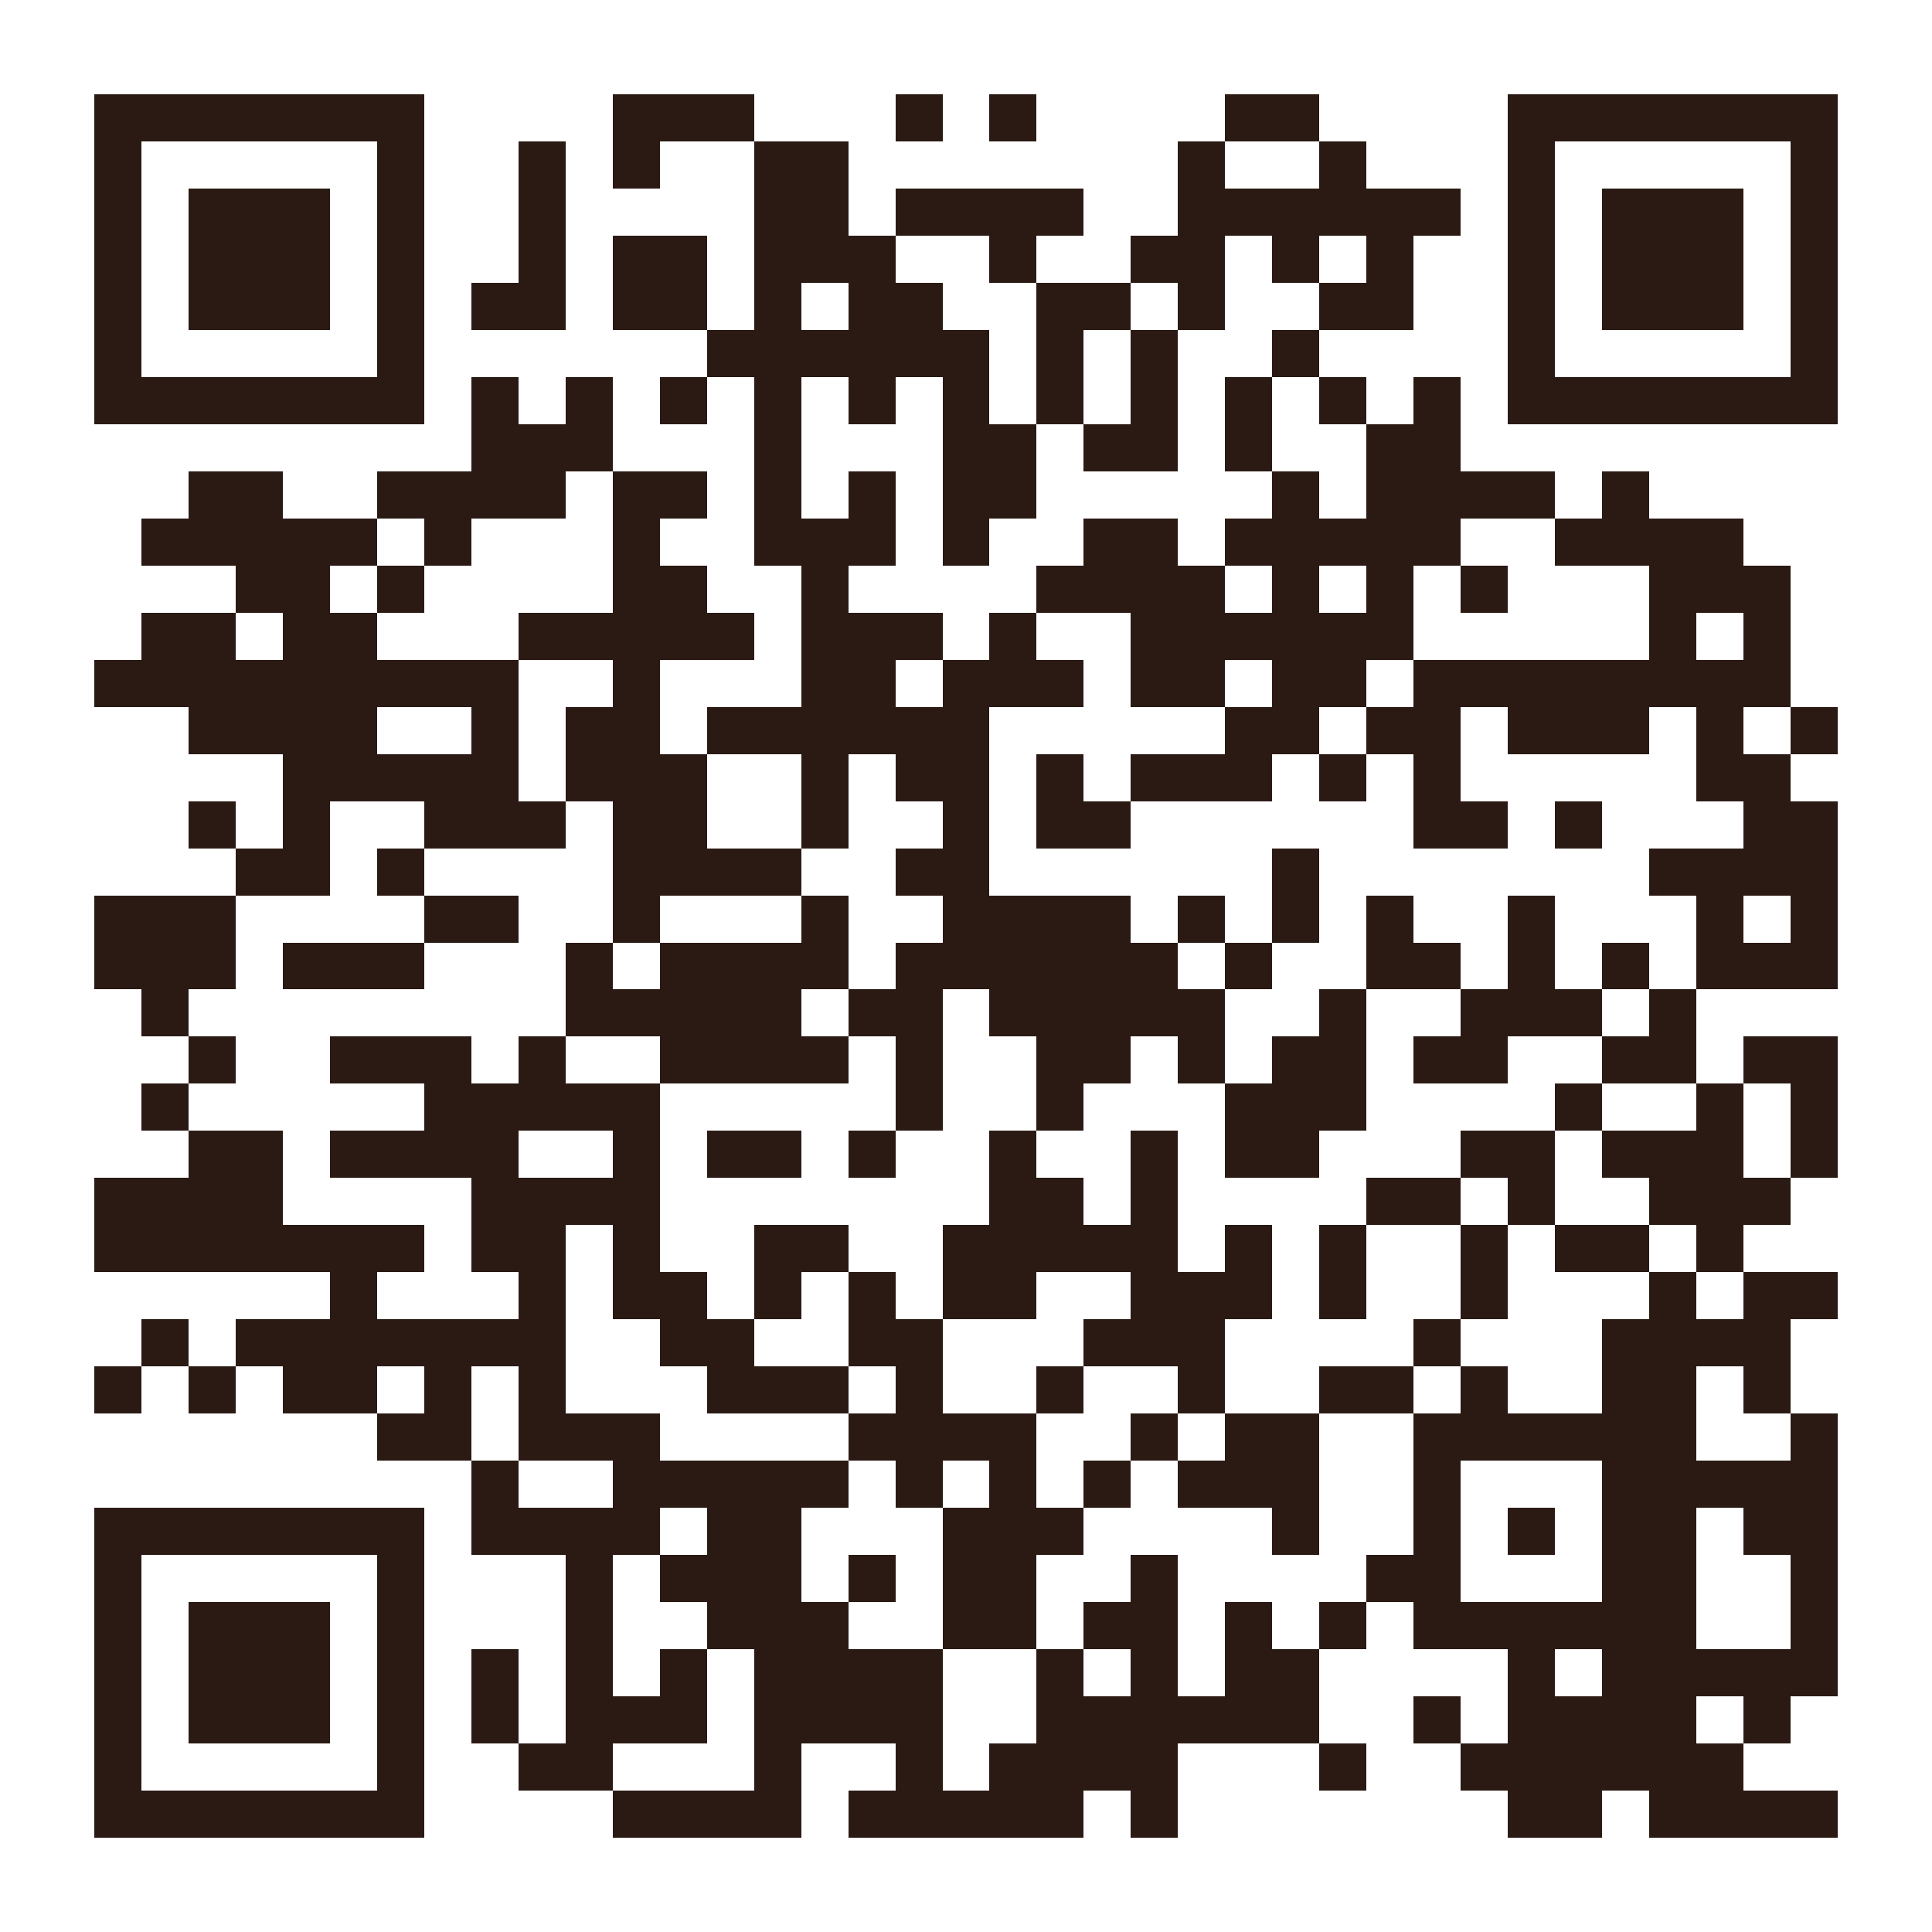
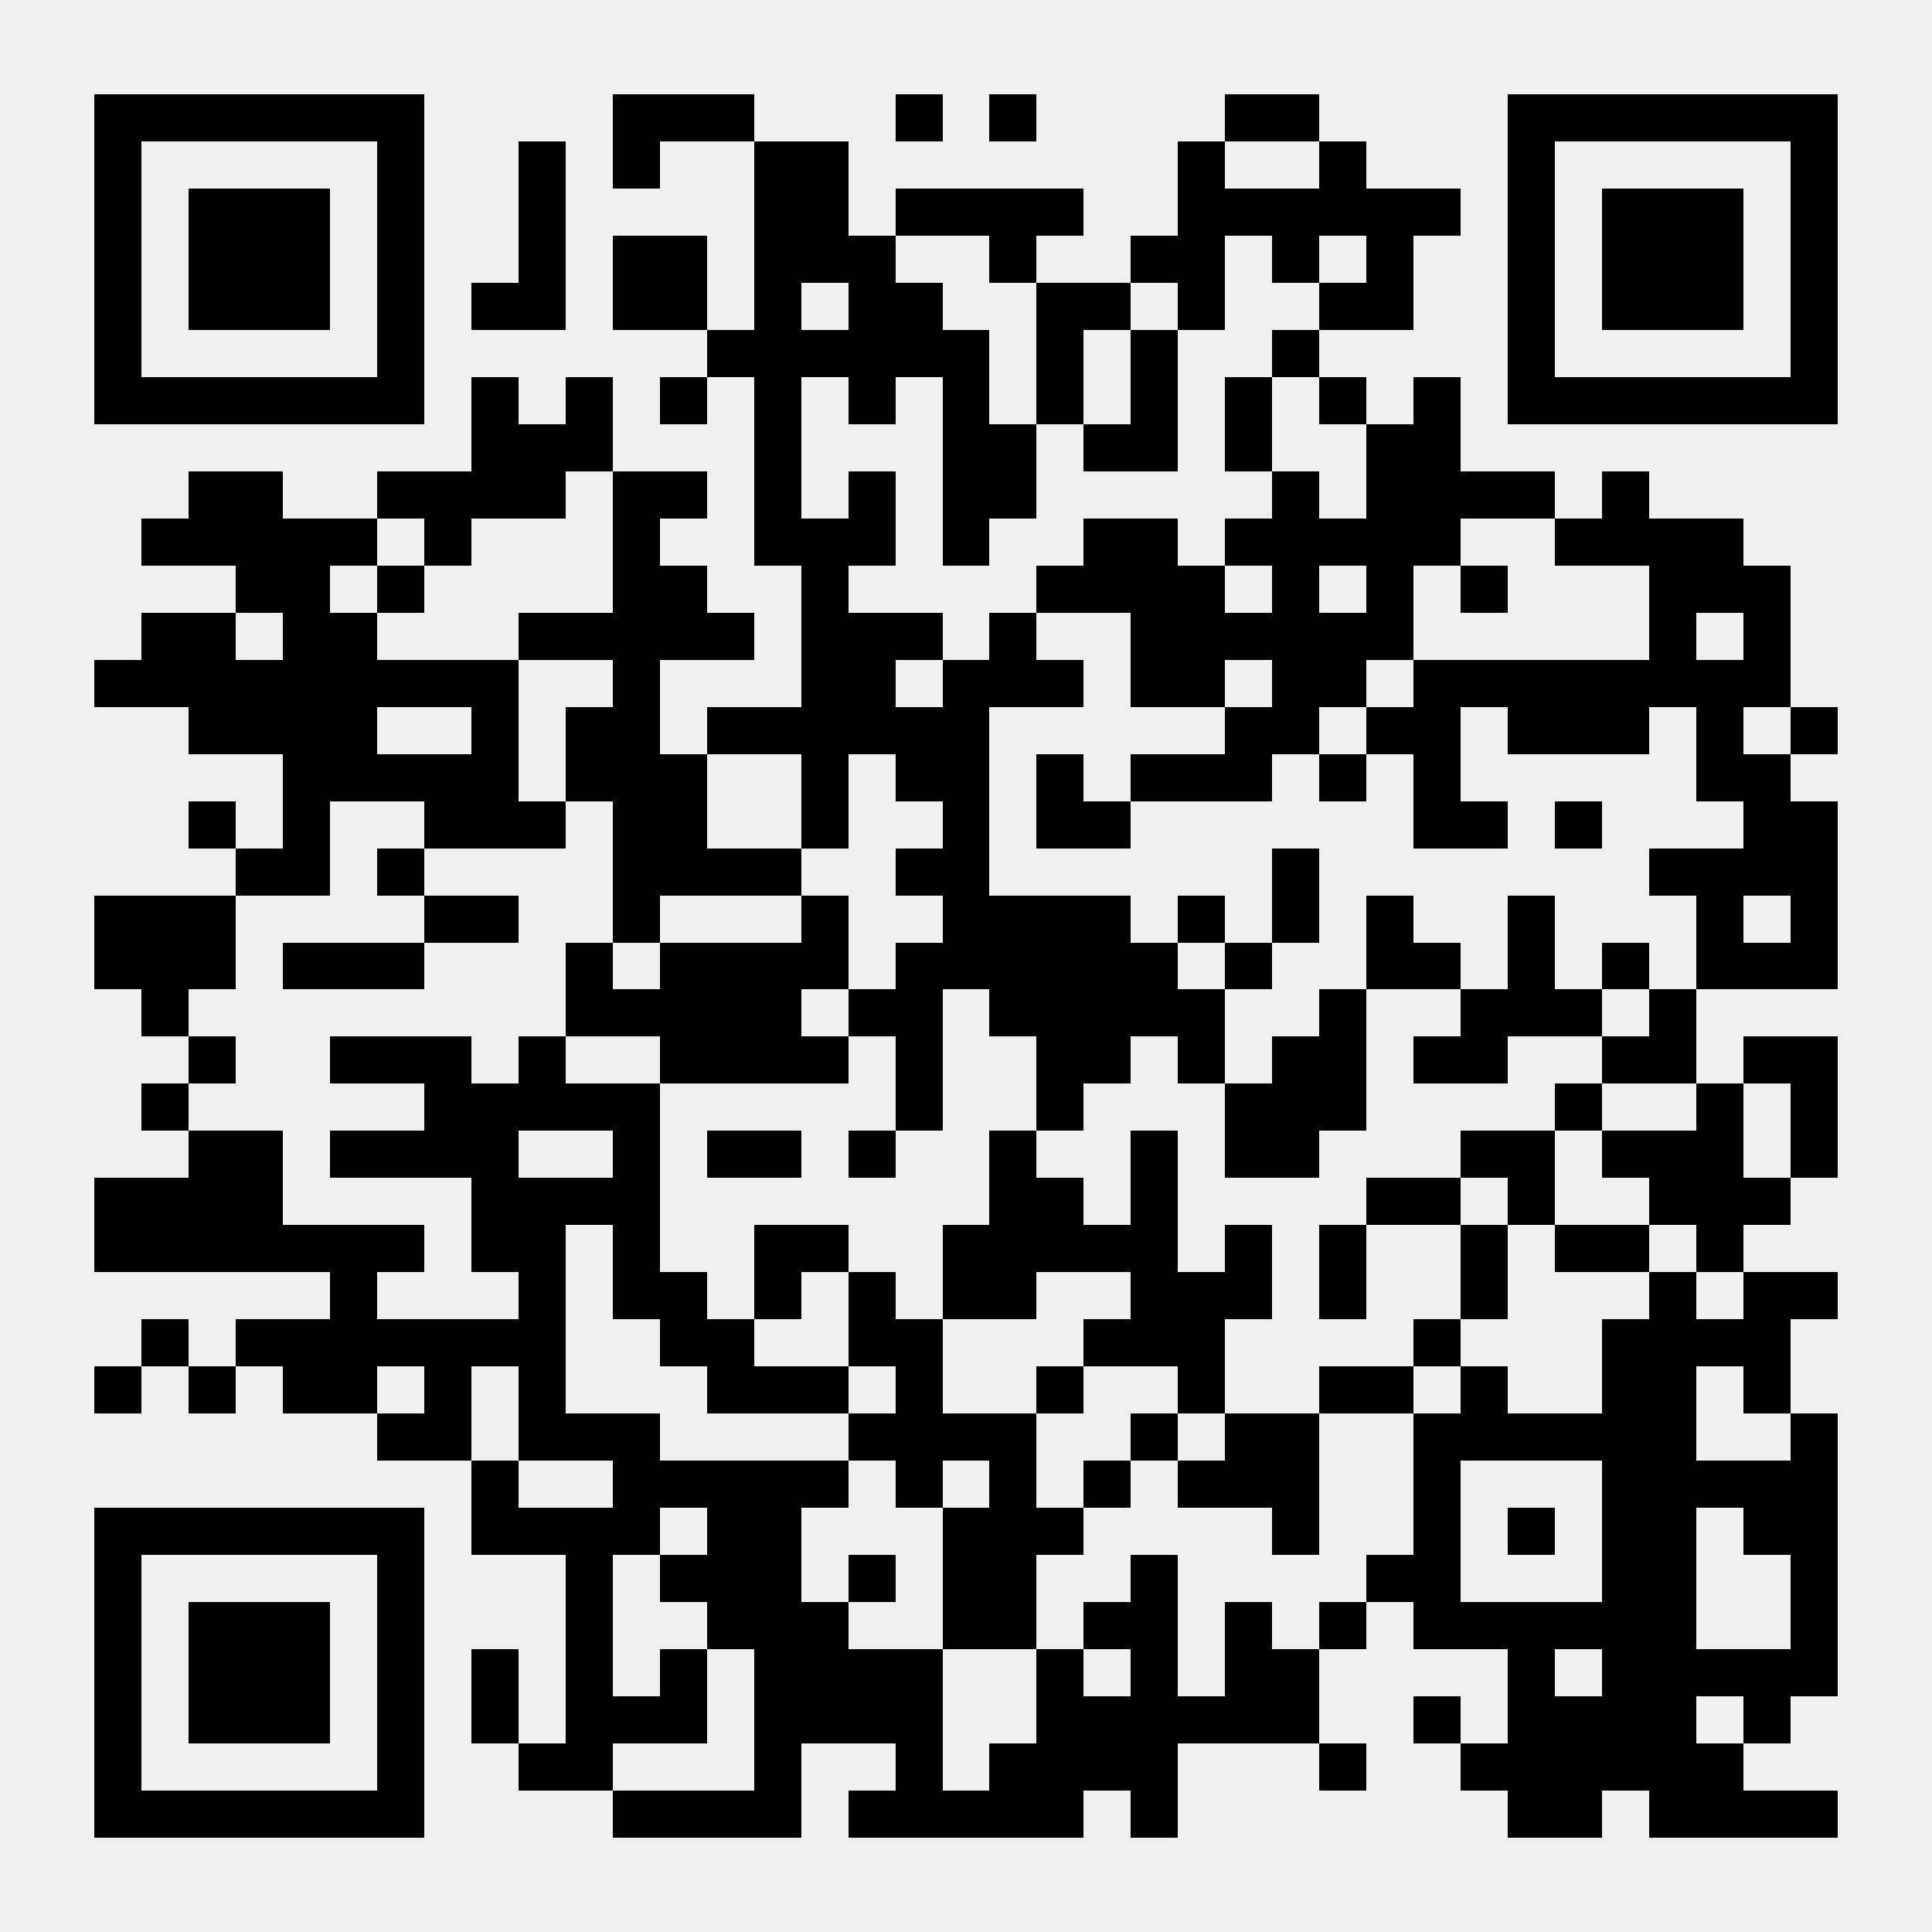
<svg xmlns="http://www.w3.org/2000/svg" viewBox="0 0 41 41" shape-rendering="crispEdges">
-   <path fill="#FFFFFF" d="M0 0h41v41H0z" />
-   <path stroke="#2B1A14" d="M2 2.5h7m4 0h3m3 0h1m1 0h1m4 0h2m4 0h7M2 3.5h1m5 0h1m2 0h1m1 0h1m2 0h2m7 0h1m2 0h1m3 0h1m5 0h1M2 4.5h1m1 0h3m1 0h1m2 0h1m4 0h2m1 0h4m2 0h6m1 0h1m1 0h3m1 0h1M2 5.5h1m1 0h3m1 0h1m2 0h1m1 0h2m1 0h3m2 0h1m2 0h2m1 0h1m1 0h1m2 0h1m1 0h3m1 0h1M2 6.5h1m1 0h3m1 0h1m1 0h2m1 0h2m1 0h1m1 0h2m2 0h2m1 0h1m2 0h2m2 0h1m1 0h3m1 0h1M2 7.5h1m5 0h1m6 0h6m1 0h1m1 0h1m2 0h1m4 0h1m5 0h1M2 8.5h7m1 0h1m1 0h1m1 0h1m1 0h1m1 0h1m1 0h1m1 0h1m1 0h1m1 0h1m1 0h1m1 0h1m1 0h7M10 9.5h3m3 0h1m3 0h2m1 0h2m1 0h1m2 0h2M4 10.5h2m2 0h4m1 0h2m1 0h1m1 0h1m1 0h2m5 0h1m1 0h4m1 0h1M3 11.5h5m1 0h1m3 0h1m2 0h3m1 0h1m2 0h2m1 0h5m2 0h4M5 12.5h2m1 0h1m4 0h2m2 0h1m4 0h4m1 0h1m1 0h1m1 0h1m3 0h3M3 13.5h2m1 0h2m3 0h5m1 0h3m1 0h1m2 0h6m5 0h1m1 0h1M2 14.5h9m2 0h1m3 0h2m1 0h3m1 0h2m1 0h2m1 0h8M4 15.5h4m2 0h1m1 0h2m1 0h6m5 0h2m1 0h2m1 0h3m1 0h1m1 0h1M6 16.5h5m1 0h3m2 0h1m1 0h2m1 0h1m1 0h3m1 0h1m1 0h1m5 0h2M4 17.5h1m1 0h1m2 0h3m1 0h2m2 0h1m2 0h1m1 0h2m6 0h2m1 0h1m3 0h2M5 18.5h2m1 0h1m4 0h4m2 0h2m6 0h1m7 0h4M2 19.5h3m4 0h2m2 0h1m3 0h1m2 0h4m1 0h1m1 0h1m1 0h1m2 0h1m3 0h1m1 0h1M2 20.5h3m1 0h3m3 0h1m1 0h4m1 0h6m1 0h1m2 0h2m1 0h1m1 0h1m1 0h3M3 21.5h1m8 0h5m1 0h2m1 0h5m2 0h1m2 0h3m1 0h1M4 22.5h1m2 0h3m1 0h1m2 0h4m1 0h1m2 0h2m1 0h1m1 0h2m1 0h2m2 0h2m1 0h2M3 23.5h1m5 0h5m5 0h1m2 0h1m3 0h3m4 0h1m2 0h1m1 0h1M4 24.5h2m1 0h4m2 0h1m1 0h2m1 0h1m2 0h1m2 0h1m1 0h2m3 0h2m1 0h3m1 0h1M2 25.5h4m4 0h4m7 0h2m1 0h1m4 0h2m1 0h1m2 0h3M2 26.5h7m1 0h2m1 0h1m2 0h2m2 0h5m1 0h1m1 0h1m2 0h1m1 0h2m1 0h1M7 27.5h1m3 0h1m1 0h2m1 0h1m1 0h1m1 0h2m2 0h3m1 0h1m2 0h1m3 0h1m1 0h2M3 28.5h1m1 0h7m2 0h2m2 0h2m3 0h3m4 0h1m3 0h4M2 29.5h1m1 0h1m1 0h2m1 0h1m1 0h1m3 0h3m1 0h1m2 0h1m2 0h1m2 0h2m1 0h1m2 0h2m1 0h1M8 30.5h2m1 0h3m4 0h4m2 0h1m1 0h2m2 0h6m2 0h1M10 31.5h1m2 0h5m1 0h1m1 0h1m1 0h1m1 0h3m2 0h1m3 0h5M2 32.5h7m1 0h4m1 0h2m3 0h3m4 0h1m2 0h1m1 0h1m1 0h2m1 0h2M2 33.5h1m5 0h1m3 0h1m1 0h3m1 0h1m1 0h2m2 0h1m4 0h2m3 0h2m2 0h1M2 34.5h1m1 0h3m1 0h1m3 0h1m2 0h3m2 0h2m1 0h2m1 0h1m1 0h1m1 0h6m2 0h1M2 35.5h1m1 0h3m1 0h1m1 0h1m1 0h1m1 0h1m1 0h4m2 0h1m1 0h1m1 0h2m4 0h1m1 0h5M2 36.5h1m1 0h3m1 0h1m1 0h1m1 0h3m1 0h4m2 0h6m2 0h1m1 0h4m1 0h1M2 37.5h1m5 0h1m2 0h2m3 0h1m2 0h1m1 0h4m3 0h1m2 0h6M2 38.5h7m4 0h4m1 0h5m1 0h1m7 0h2m1 0h4" />
+   <path stroke="#000000" d="M2 2.5h7m4 0h3m3 0h1m1 0h1m4 0h2m4 0h7M2 3.5h1m5 0h1m2 0h1m1 0h1m2 0h2m7 0h1m2 0h1m3 0h1m5 0h1M2 4.5h1m1 0h3m1 0h1m2 0h1m4 0h2m1 0h4m2 0h6m1 0h1m1 0h3m1 0h1M2 5.5h1m1 0h3m1 0h1m2 0h1m1 0h2m1 0h3m2 0h1m2 0h2m1 0h1m1 0h1m2 0h1m1 0h3m1 0h1M2 6.5h1m1 0h3m1 0h1m1 0h2m1 0h2m1 0h1m1 0h2m2 0h2m1 0h1m2 0h2m2 0h1m1 0h3m1 0h1M2 7.5h1m5 0h1m6 0h6m1 0h1m1 0h1m2 0h1m4 0h1m5 0h1M2 8.5h7m1 0h1m1 0h1m1 0h1m1 0h1m1 0h1m1 0h1m1 0h1m1 0h1m1 0h1m1 0h1m1 0h1m1 0h7M10 9.5h3m3 0h1m3 0h2m1 0h2m1 0h1m2 0h2M4 10.5h2m2 0h4m1 0h2m1 0h1m1 0h1m1 0h2m5 0h1m1 0h4m1 0h1M3 11.5h5m1 0h1m3 0h1m2 0h3m1 0h1m2 0h2m1 0h5m2 0h4M5 12.5h2m1 0h1m4 0h2m2 0h1m4 0h4m1 0h1m1 0h1m1 0h1m3 0h3M3 13.5h2m1 0h2m3 0h5m1 0h3m1 0h1m2 0h6m5 0h1m1 0h1M2 14.5h9m2 0h1m3 0h2m1 0h3m1 0h2m1 0h2m1 0h8M4 15.5h4m2 0h1m1 0h2m1 0h6m5 0h2m1 0h2m1 0h3m1 0h1m1 0h1M6 16.5h5m1 0h3m2 0h1m1 0h2m1 0h1m1 0h3m1 0h1m1 0h1m5 0h2M4 17.5h1m1 0h1m2 0h3m1 0h2m2 0h1m2 0h1m1 0h2m6 0h2m1 0h1m3 0h2M5 18.5h2m1 0h1m4 0h4m2 0h2m6 0h1m7 0h4M2 19.5h3m4 0h2m2 0h1m3 0h1m2 0h4m1 0h1m1 0h1m1 0h1m2 0h1m3 0h1m1 0h1M2 20.5h3m1 0h3m3 0h1m1 0h4m1 0h6m1 0h1m2 0h2m1 0h1m1 0h1m1 0h3M3 21.5h1m8 0h5m1 0h2m1 0h5m2 0h1m2 0h3m1 0h1M4 22.5h1m2 0h3m1 0h1m2 0h4m1 0h1m2 0h2m1 0h1m1 0h2m1 0h2m2 0h2m1 0h2M3 23.5h1m5 0h5m5 0h1m2 0h1m3 0h3m4 0h1m2 0h1m1 0h1M4 24.5h2m1 0h4m2 0h1m1 0h2m1 0h1m2 0h1m2 0h1m1 0h2m3 0h2m1 0h3m1 0h1M2 25.5h4m4 0h4m7 0h2m1 0h1m4 0h2m1 0h1m2 0h3M2 26.5h7m1 0h2m1 0h1m2 0h2m2 0h5m1 0h1m1 0h1m2 0h1m1 0h2m1 0h1M7 27.5h1m3 0h1m1 0h2m1 0h1m1 0h1m1 0h2m2 0h3m1 0h1m2 0h1m3 0h1m1 0h2M3 28.5h1m1 0h7m2 0h2m2 0h2m3 0h3m4 0h1m3 0h4M2 29.5h1m1 0h1m1 0h2m1 0h1m1 0h1m3 0h3m1 0h1m2 0h1m2 0h1m2 0h2m1 0h1m2 0h2m1 0h1M8 30.5h2m1 0h3m4 0h4m2 0h1m1 0h2m2 0h6m2 0h1M10 31.5h1m2 0h5m1 0h1m1 0h1m1 0h1m1 0h3m2 0h1m3 0h5M2 32.5h7m1 0h4m1 0h2m3 0h3m4 0h1m2 0h1m1 0h1m1 0h2m1 0h2M2 33.5h1m5 0h1m3 0h1m1 0h3m1 0h1m1 0h2m2 0h1m4 0h2m3 0h2m2 0h1M2 34.5h1m1 0h3m1 0h1m3 0h1m2 0h3m2 0h2m1 0h2m1 0h1m1 0h1m1 0h6m2 0h1M2 35.5h1m1 0h3m1 0h1m1 0h1m1 0h1m1 0h1m1 0h4m2 0h1m1 0h1m1 0h2m4 0h1m1 0h5M2 36.5h1m1 0h3m1 0h1m1 0h1m1 0h3m1 0h4m2 0h6m2 0h1m1 0h4m1 0h1M2 37.5h1m5 0h1m2 0h2m3 0h1m2 0h1m1 0h4m3 0h1m2 0h6M2 38.5h7m4 0h4m1 0h5m1 0h1m7 0h2m1 0h4" />
</svg>
